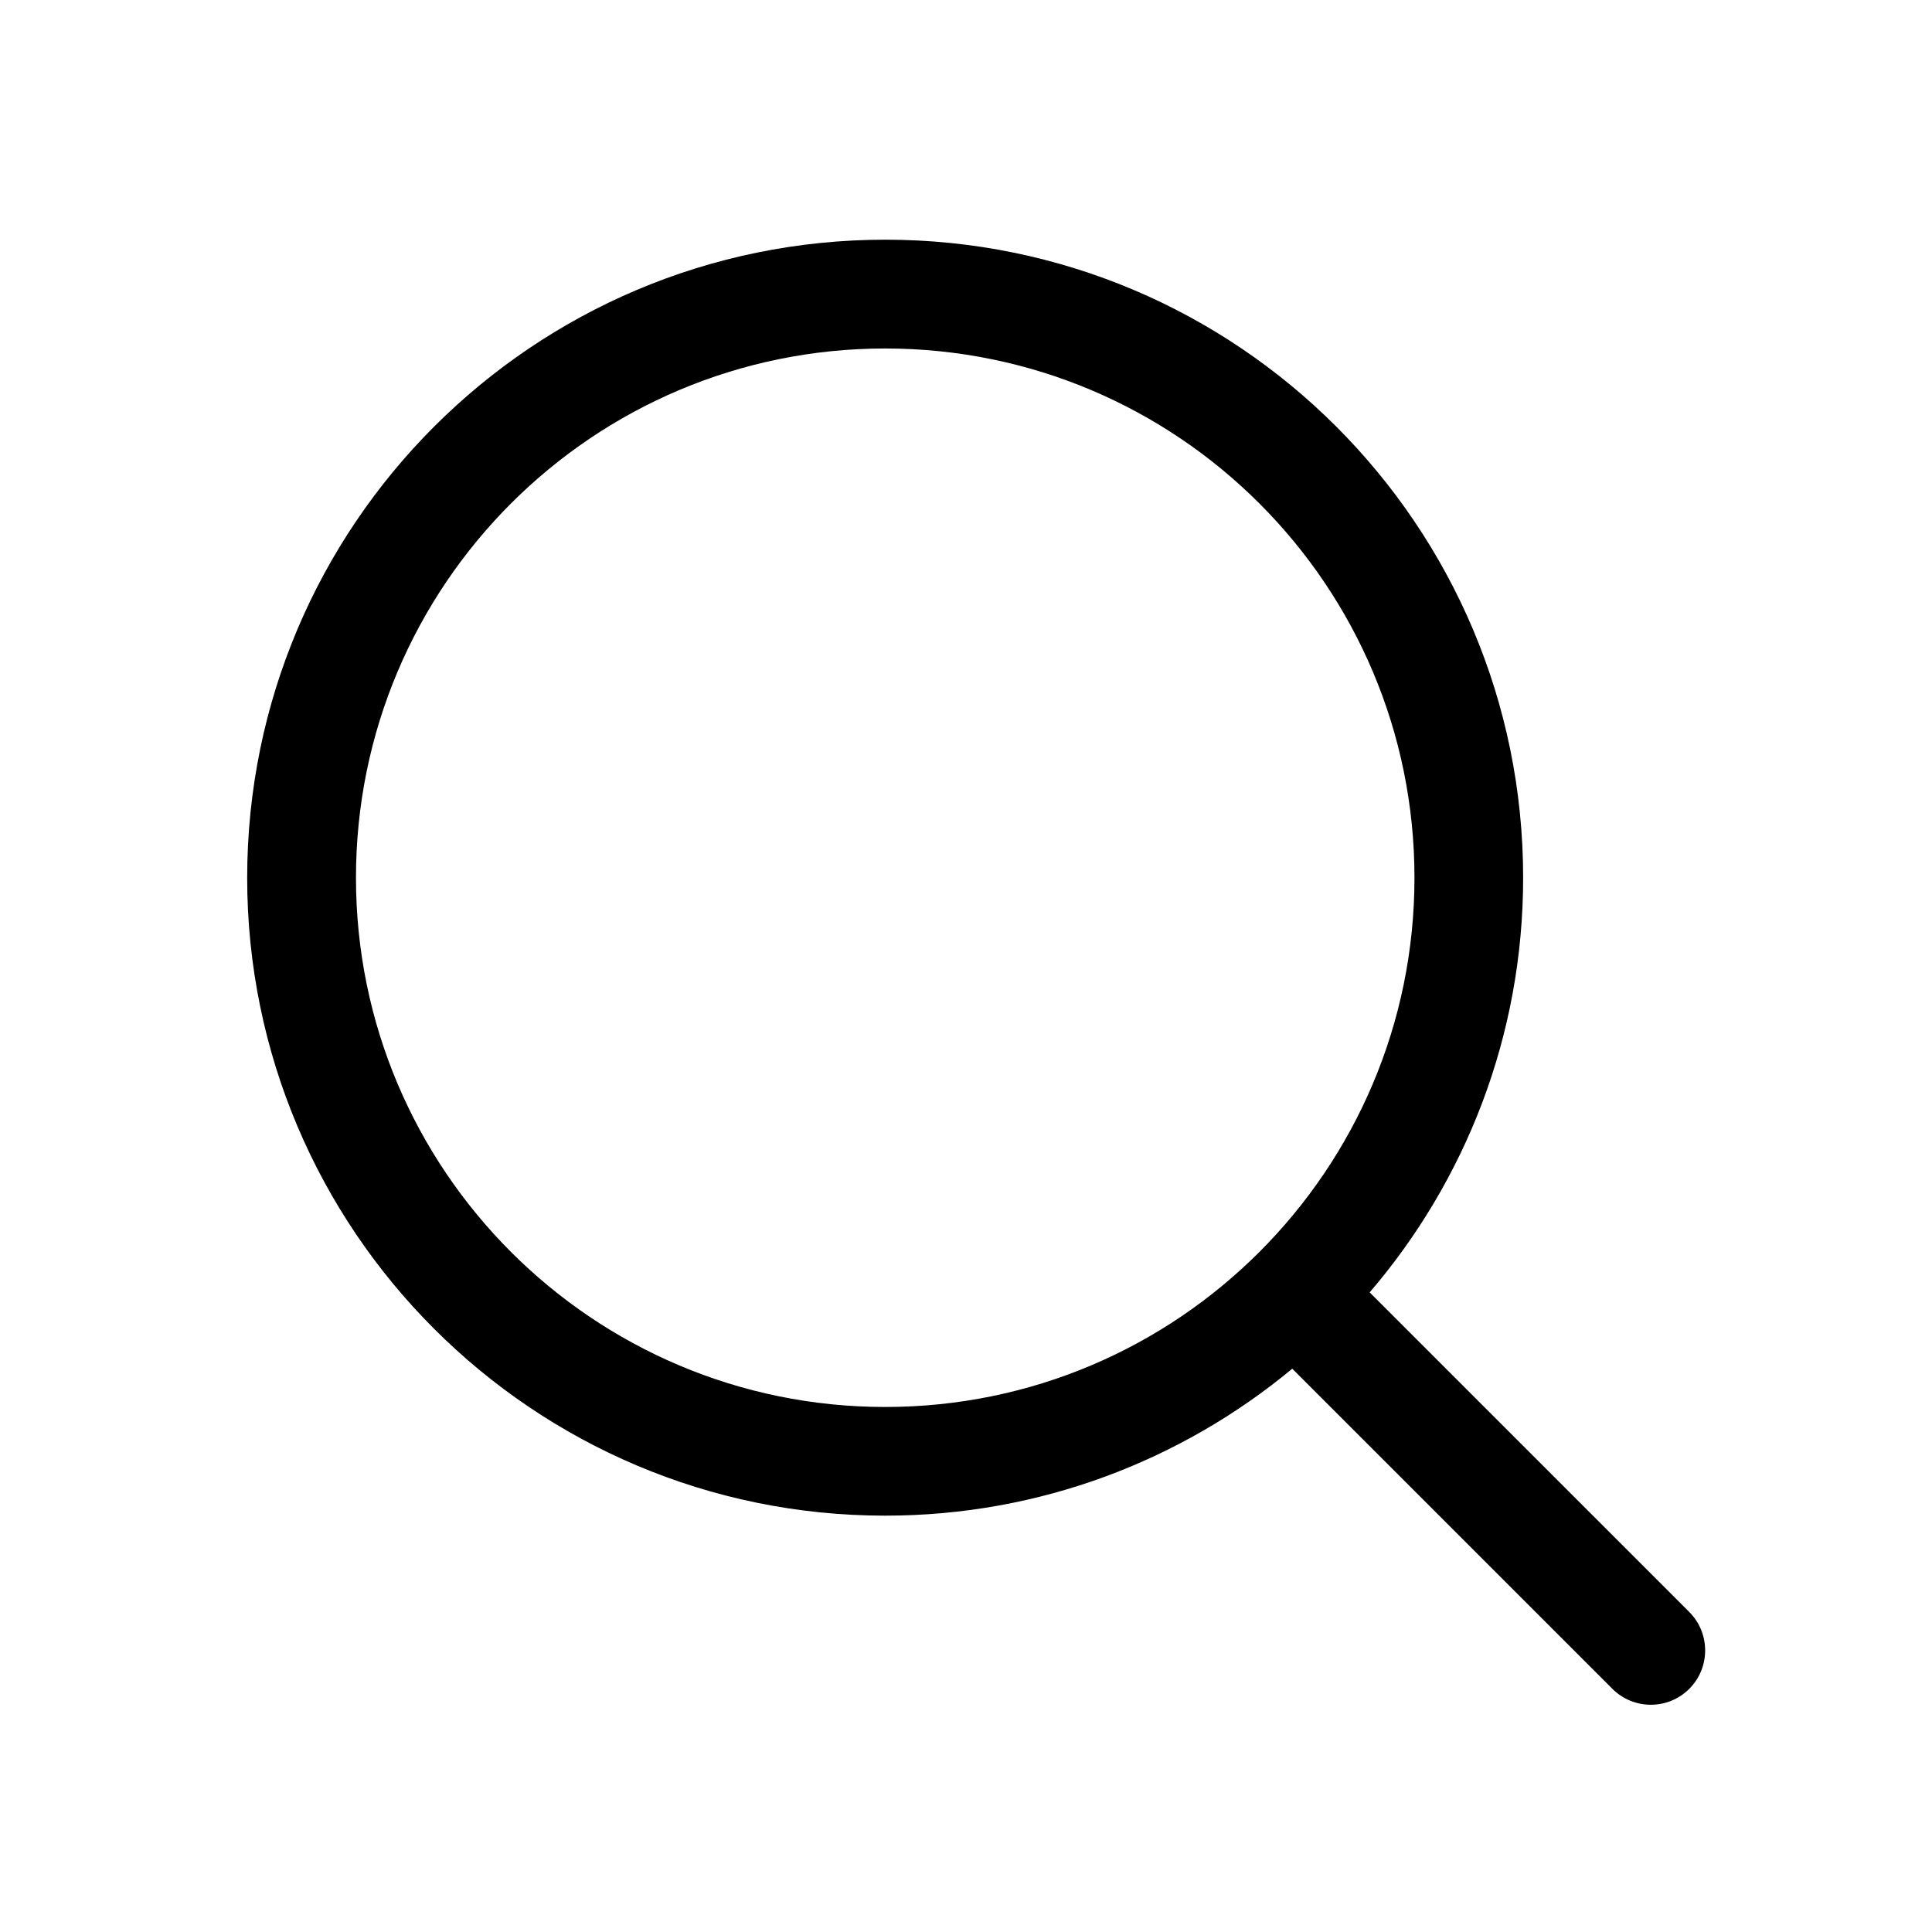
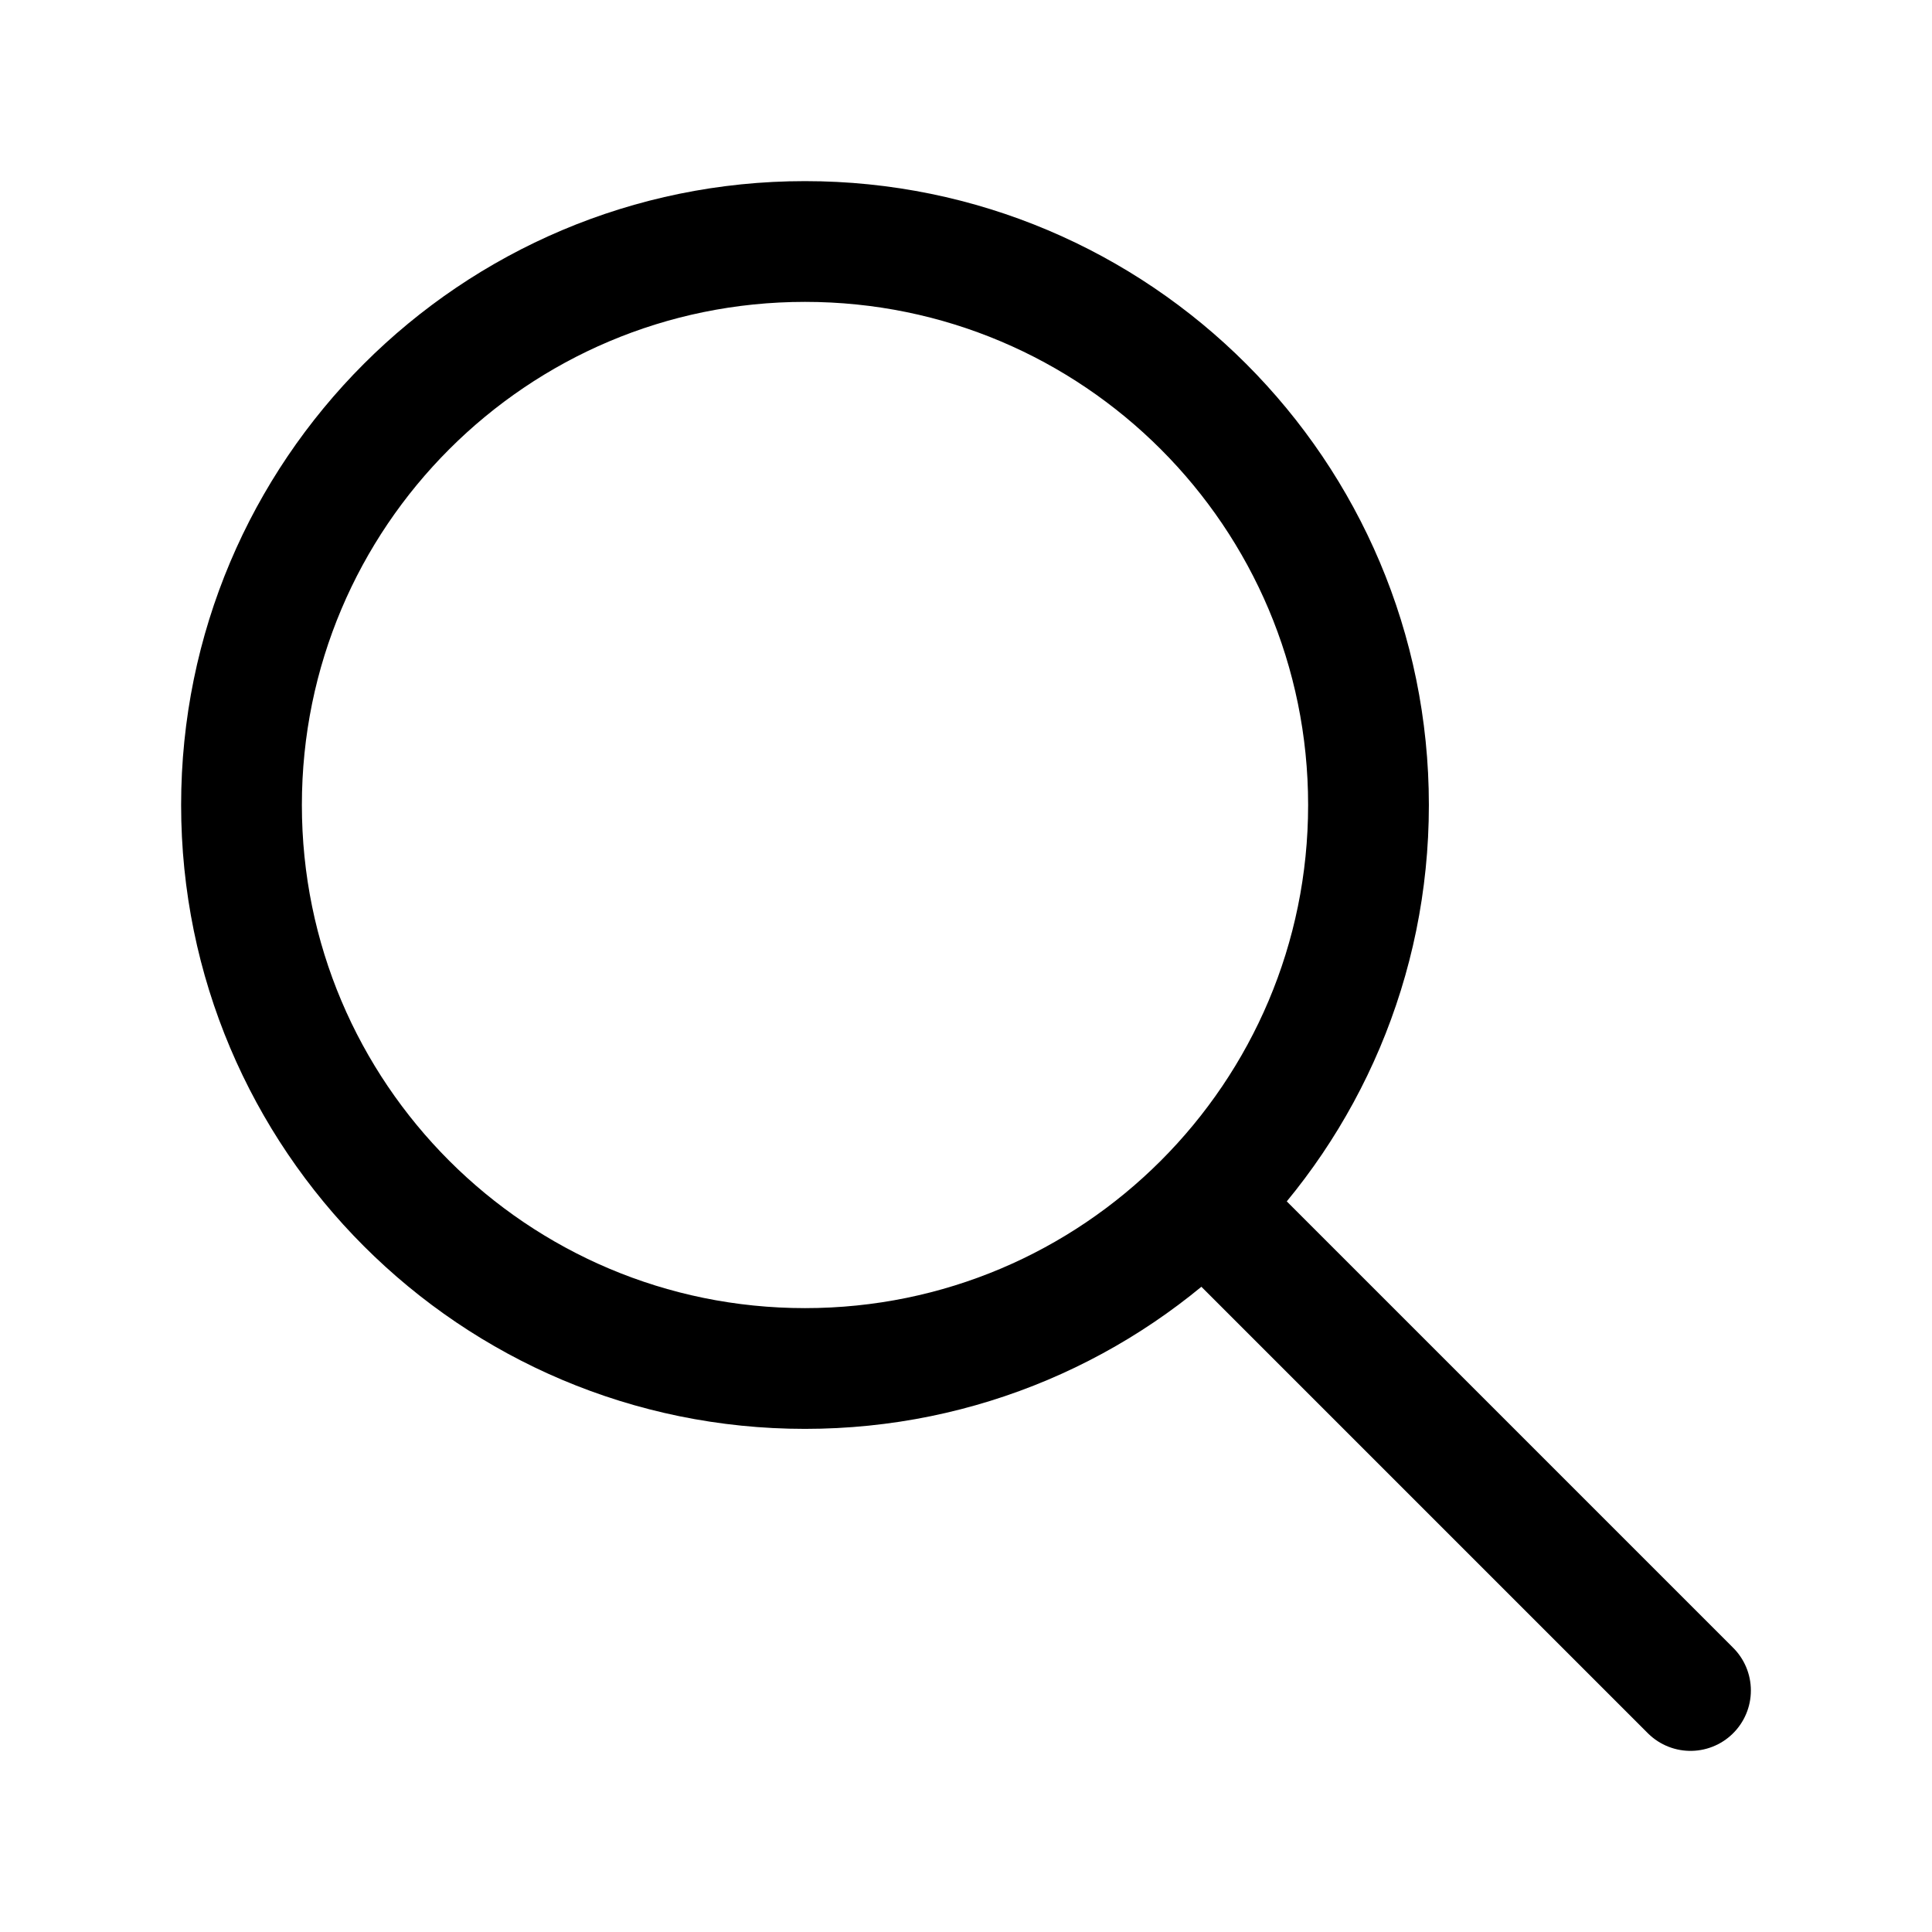
- <svg xmlns="http://www.w3.org/2000/svg" width="16" height="16" viewBox="0 0 16 16" fill="none">
-   <path fill-rule="evenodd" clip-rule="evenodd" d="M7.331 1.985C10.248 1.985 12.614 4.351 12.614 7.269C12.614 8.58 12.135 9.779 11.343 10.703L13.99 13.35C14.165 13.525 14.165 13.811 13.99 13.986C13.814 14.162 13.529 14.162 13.353 13.986L10.702 11.335C9.787 12.094 8.612 12.552 7.331 12.552C4.413 12.552 2.047 10.186 2.047 7.269C2.048 4.351 4.413 1.986 7.331 1.985ZM7.331 2.886C4.91 2.886 2.948 4.848 2.948 7.269C2.948 9.689 4.91 11.652 7.331 11.652C9.751 11.652 11.714 9.689 11.714 7.269C11.714 4.848 9.751 2.886 7.331 2.886Z" fill="currentColor" />
+ <svg xmlns="http://www.w3.org/2000/svg" viewBox="0 0 24 24" fill="none" stroke="currentColor" stroke-width="1.5" stroke-linecap="round" stroke-linejoin="round">
+   <circle cx="10" cy="10" r="7" />
+   <path d="m15 15 6 6" />
</svg>
